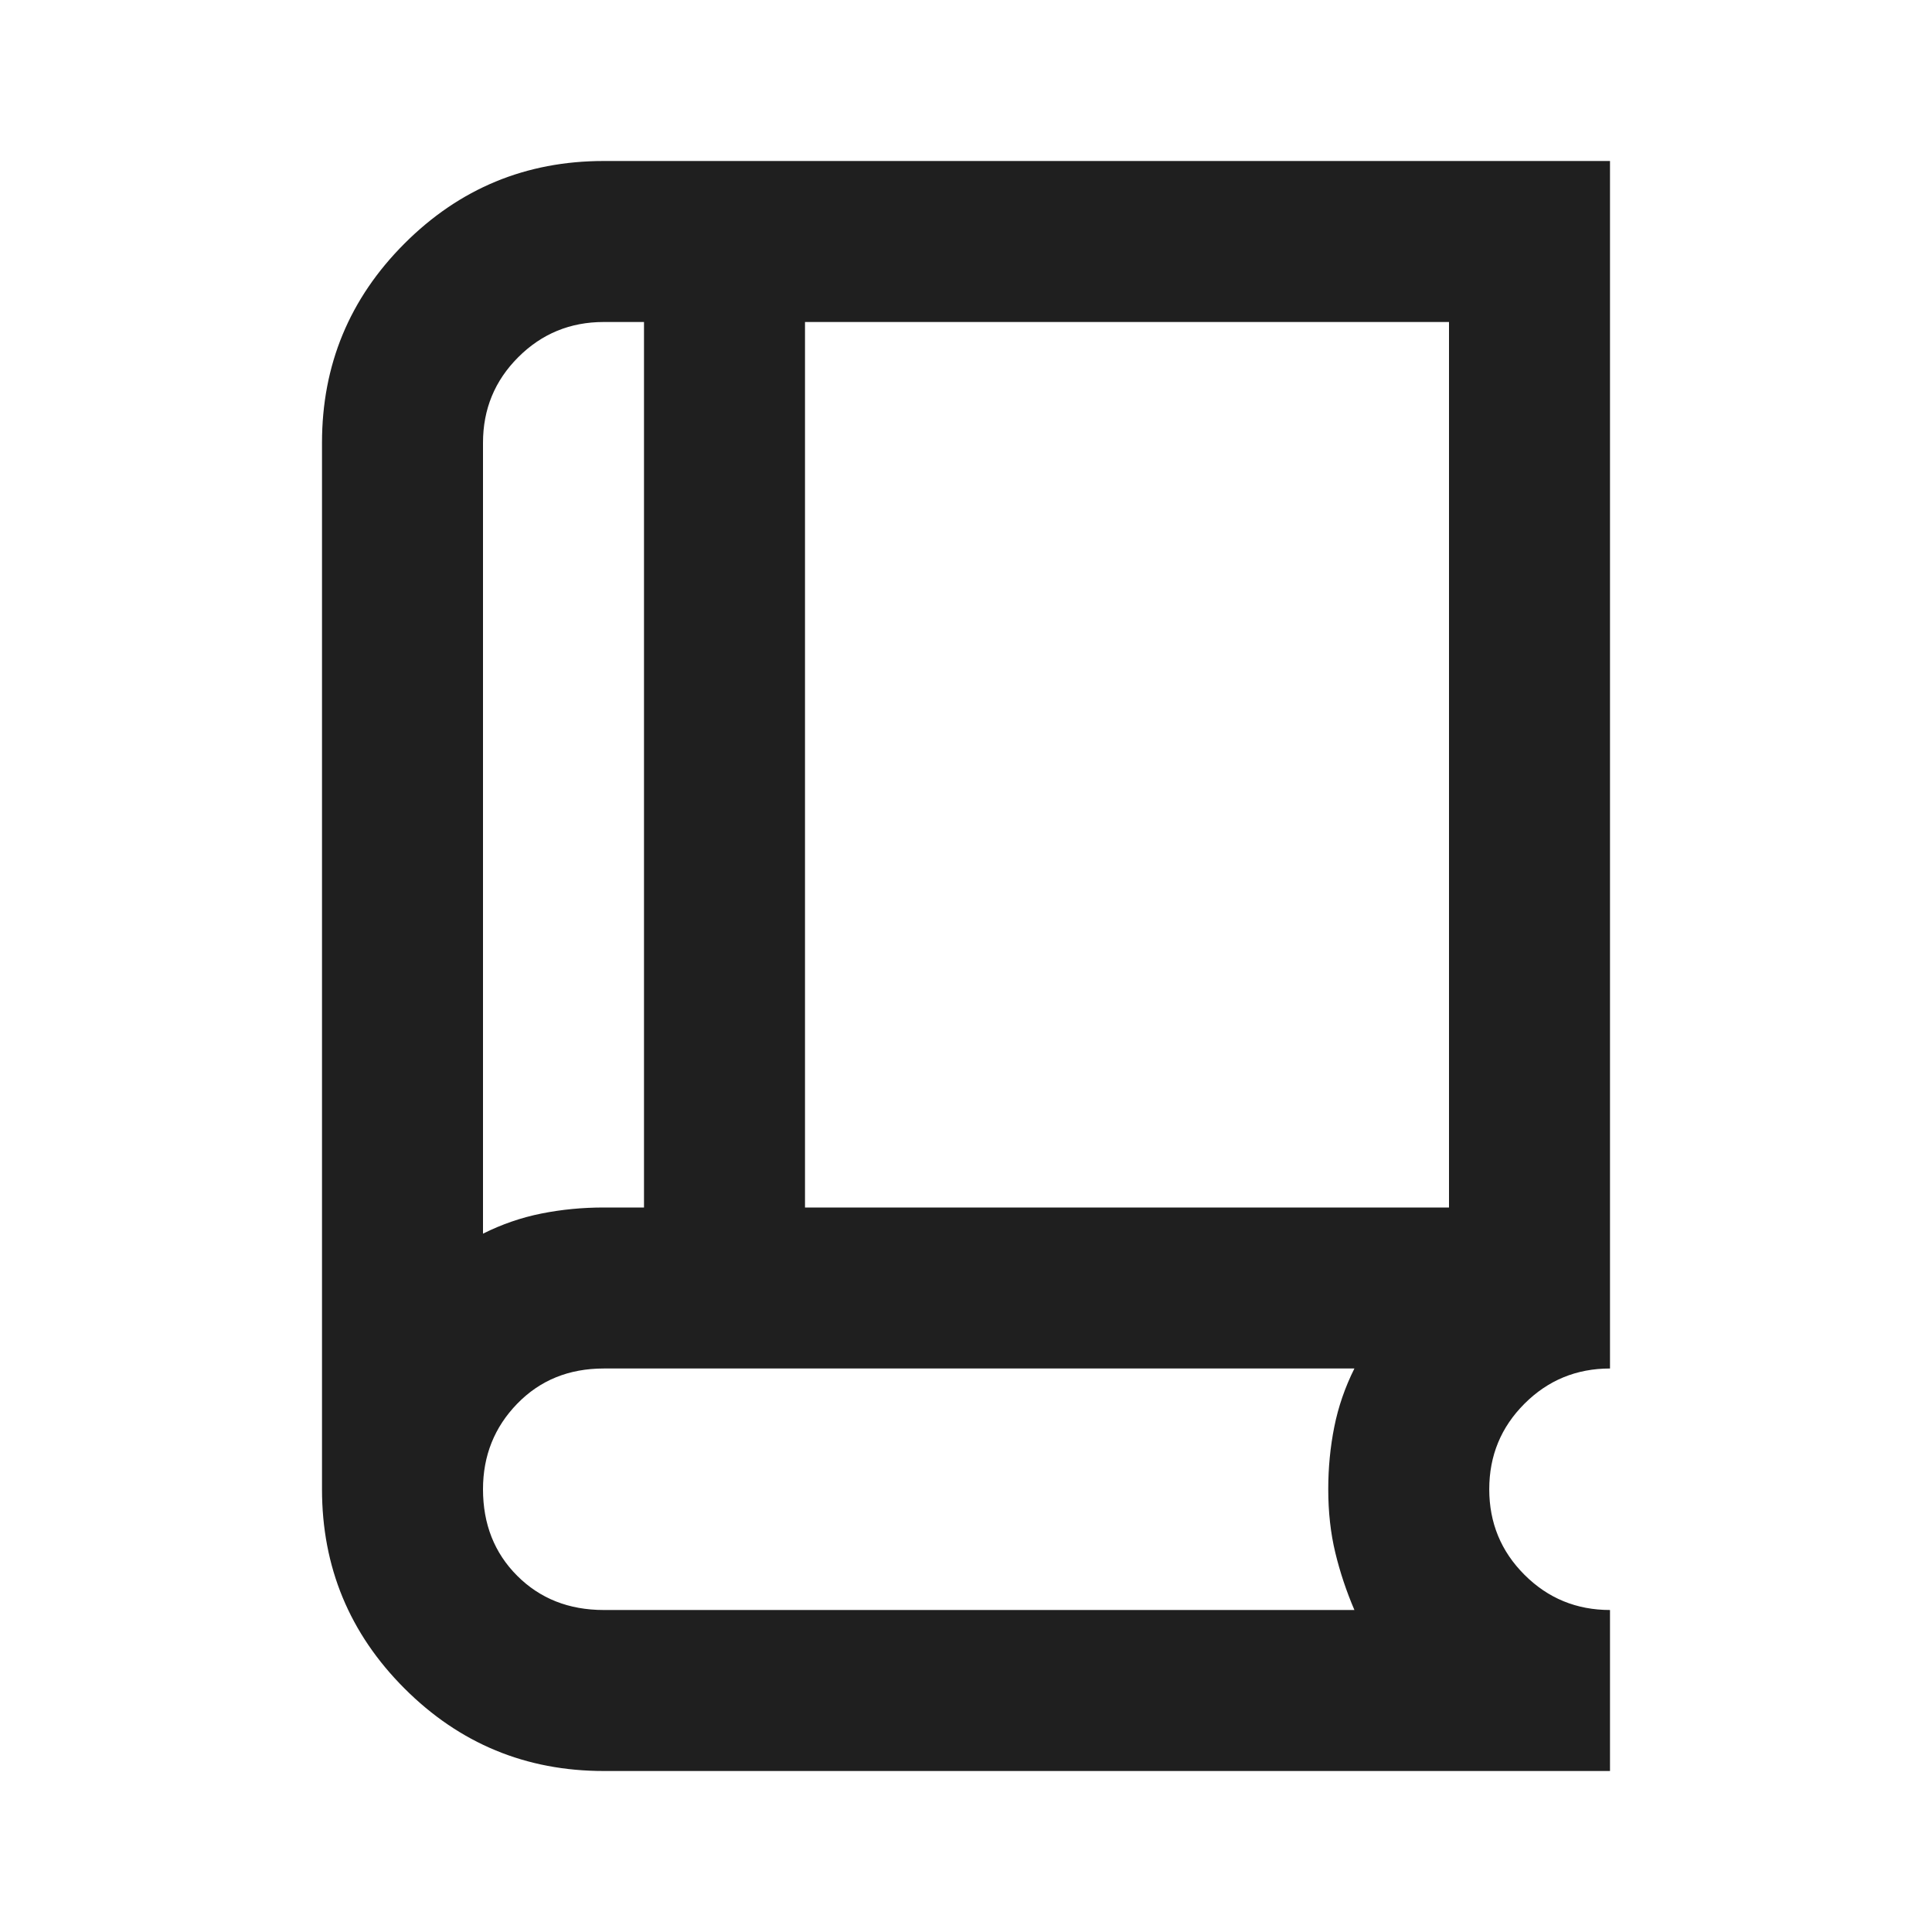
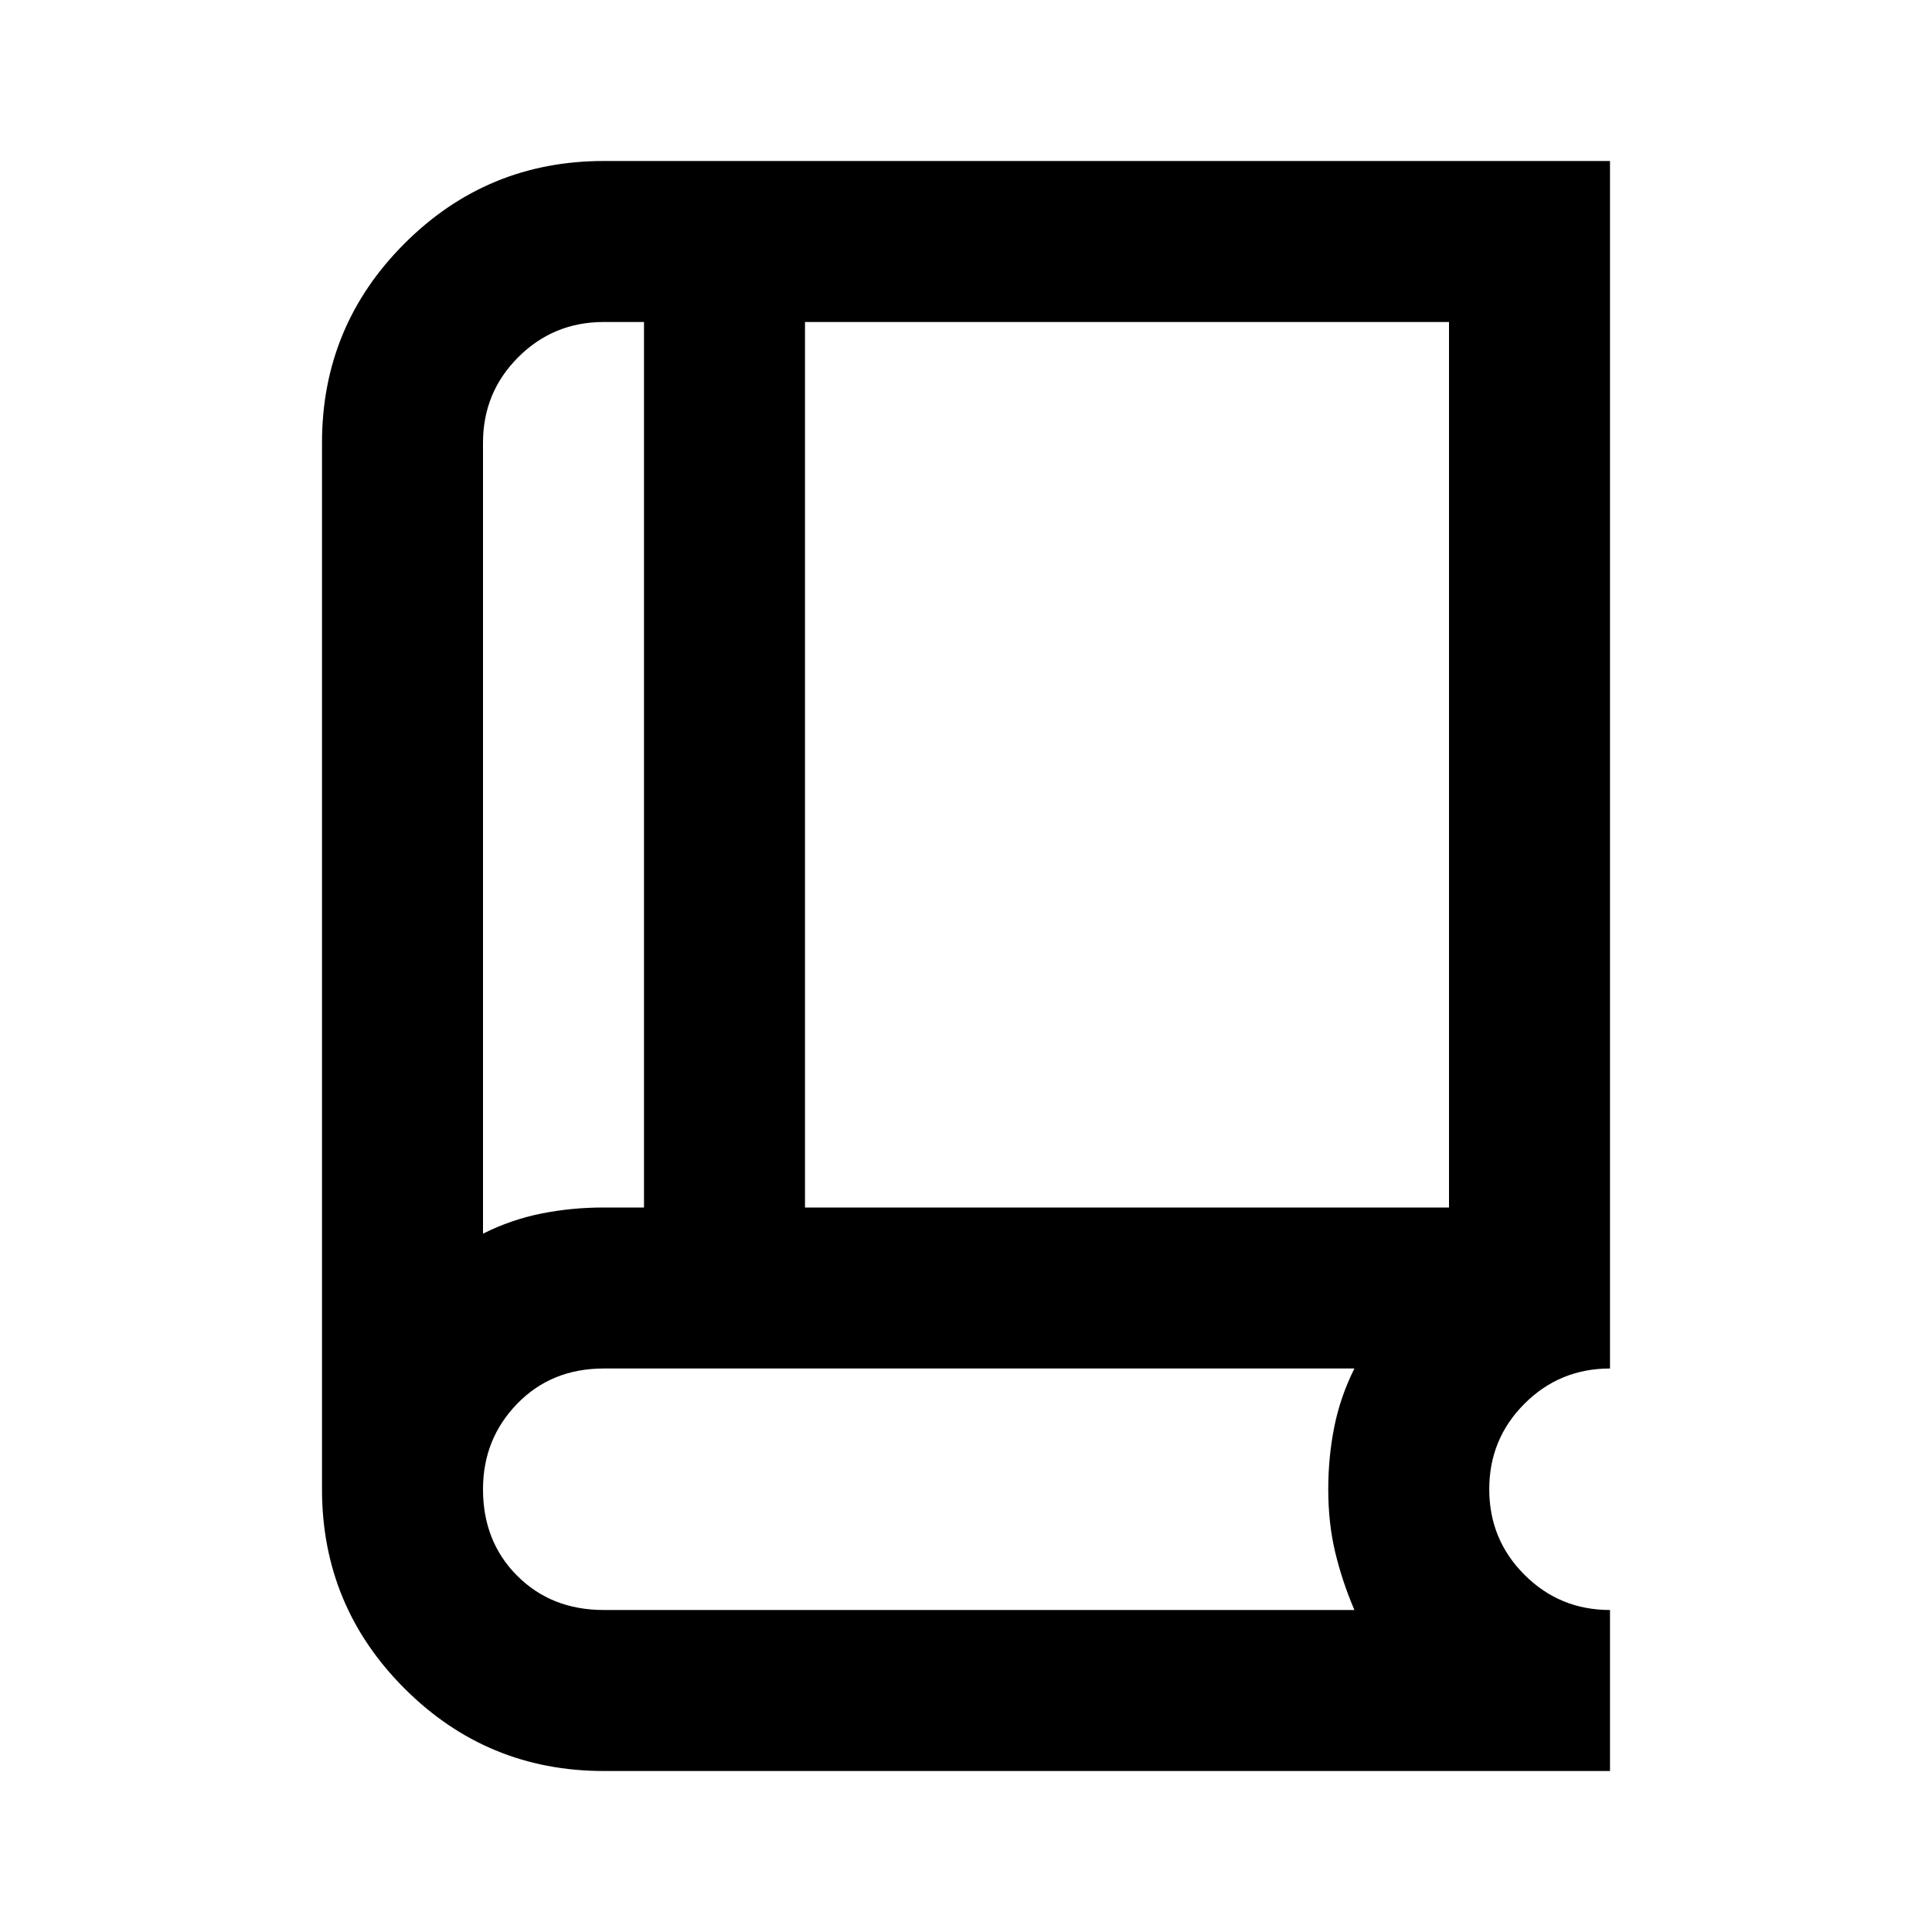
- <svg xmlns="http://www.w3.org/2000/svg" height="24px" viewBox="0 -960 960 960" width="24px" fill="#1f1f1f">
+ <svg xmlns="http://www.w3.org/2000/svg" height="24px" viewBox="0 -960 960 960" width="24px" fill="424242">
  <path d="M300-80q-58 0-99-41t-41-99v-520q0-58 41-99t99-41h500v600q-25 0-42.5 17.5T740-220q0 25 17.5 42.5T800-160v80H300Zm-60-267q14-7 29-10t31-3h20v-440h-20q-25 0-42.5 17.5T240-740v393Zm160-13h320v-440H400v440Zm-160 13v-453 453Zm60 187h373q-6-14-9.5-28.5T660-220q0-16 3-31t10-29H300q-26 0-43 17.5T240-220q0 26 17 43t43 17Z" />
</svg>
